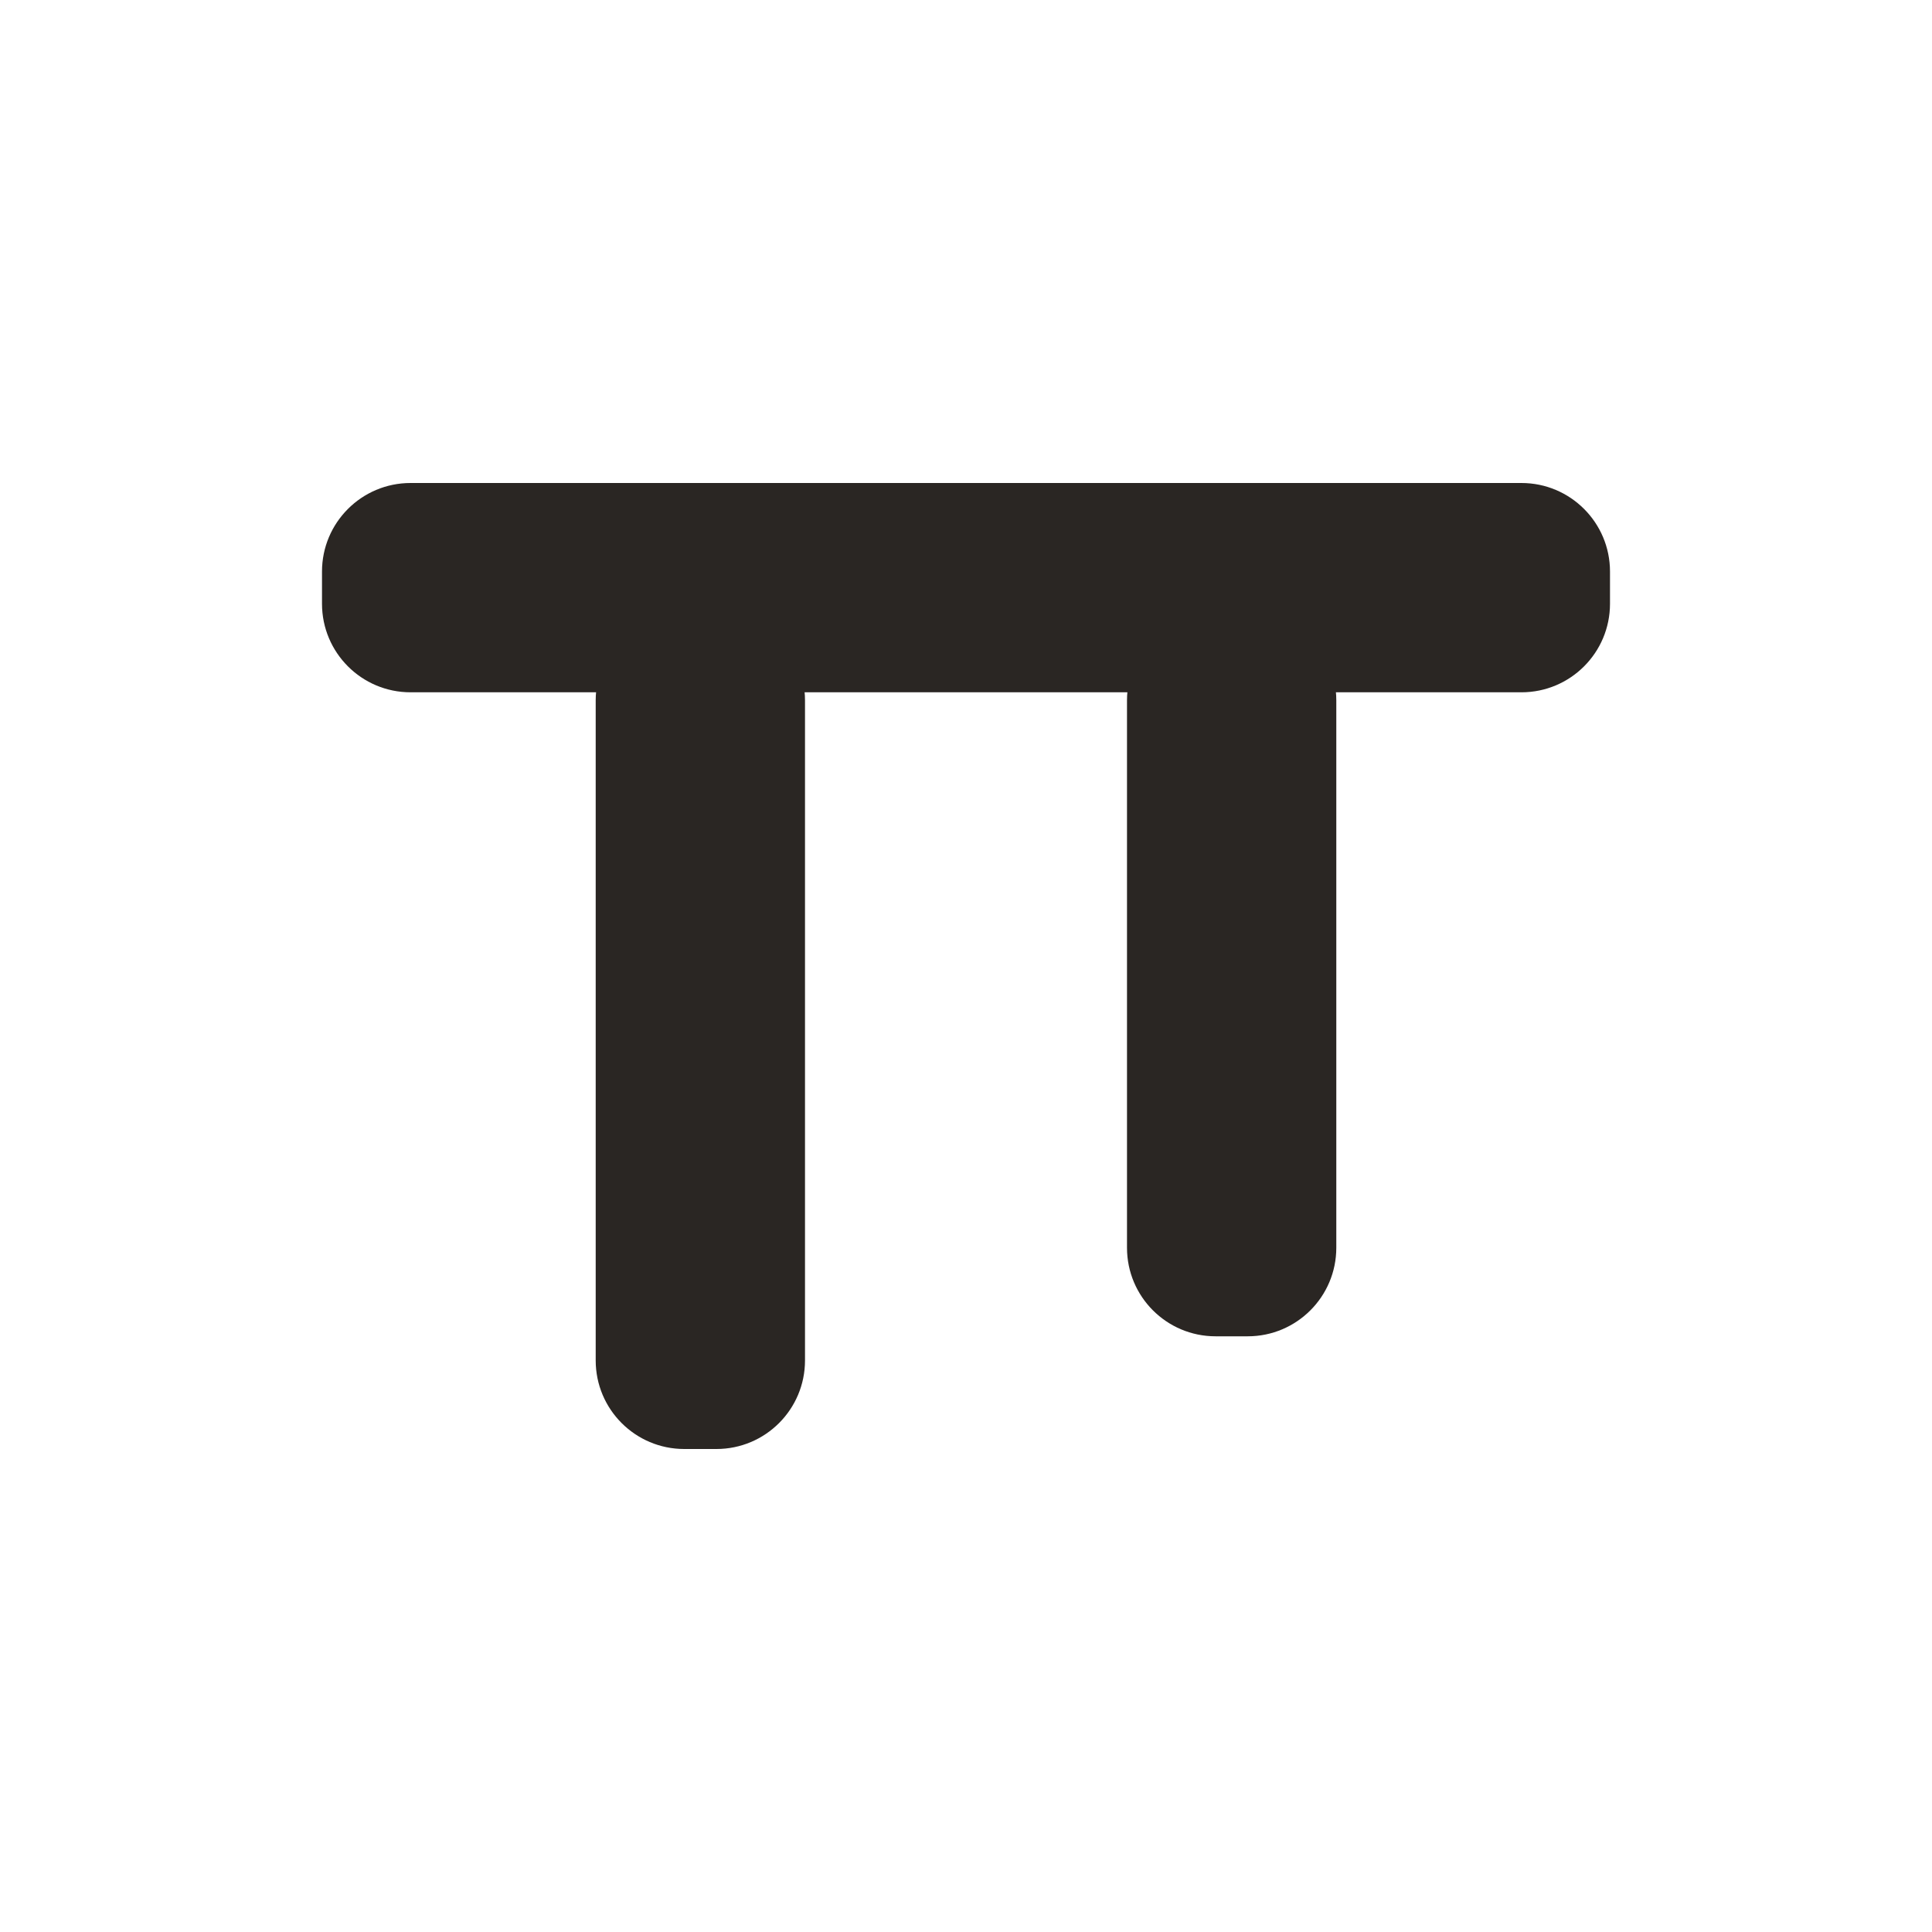
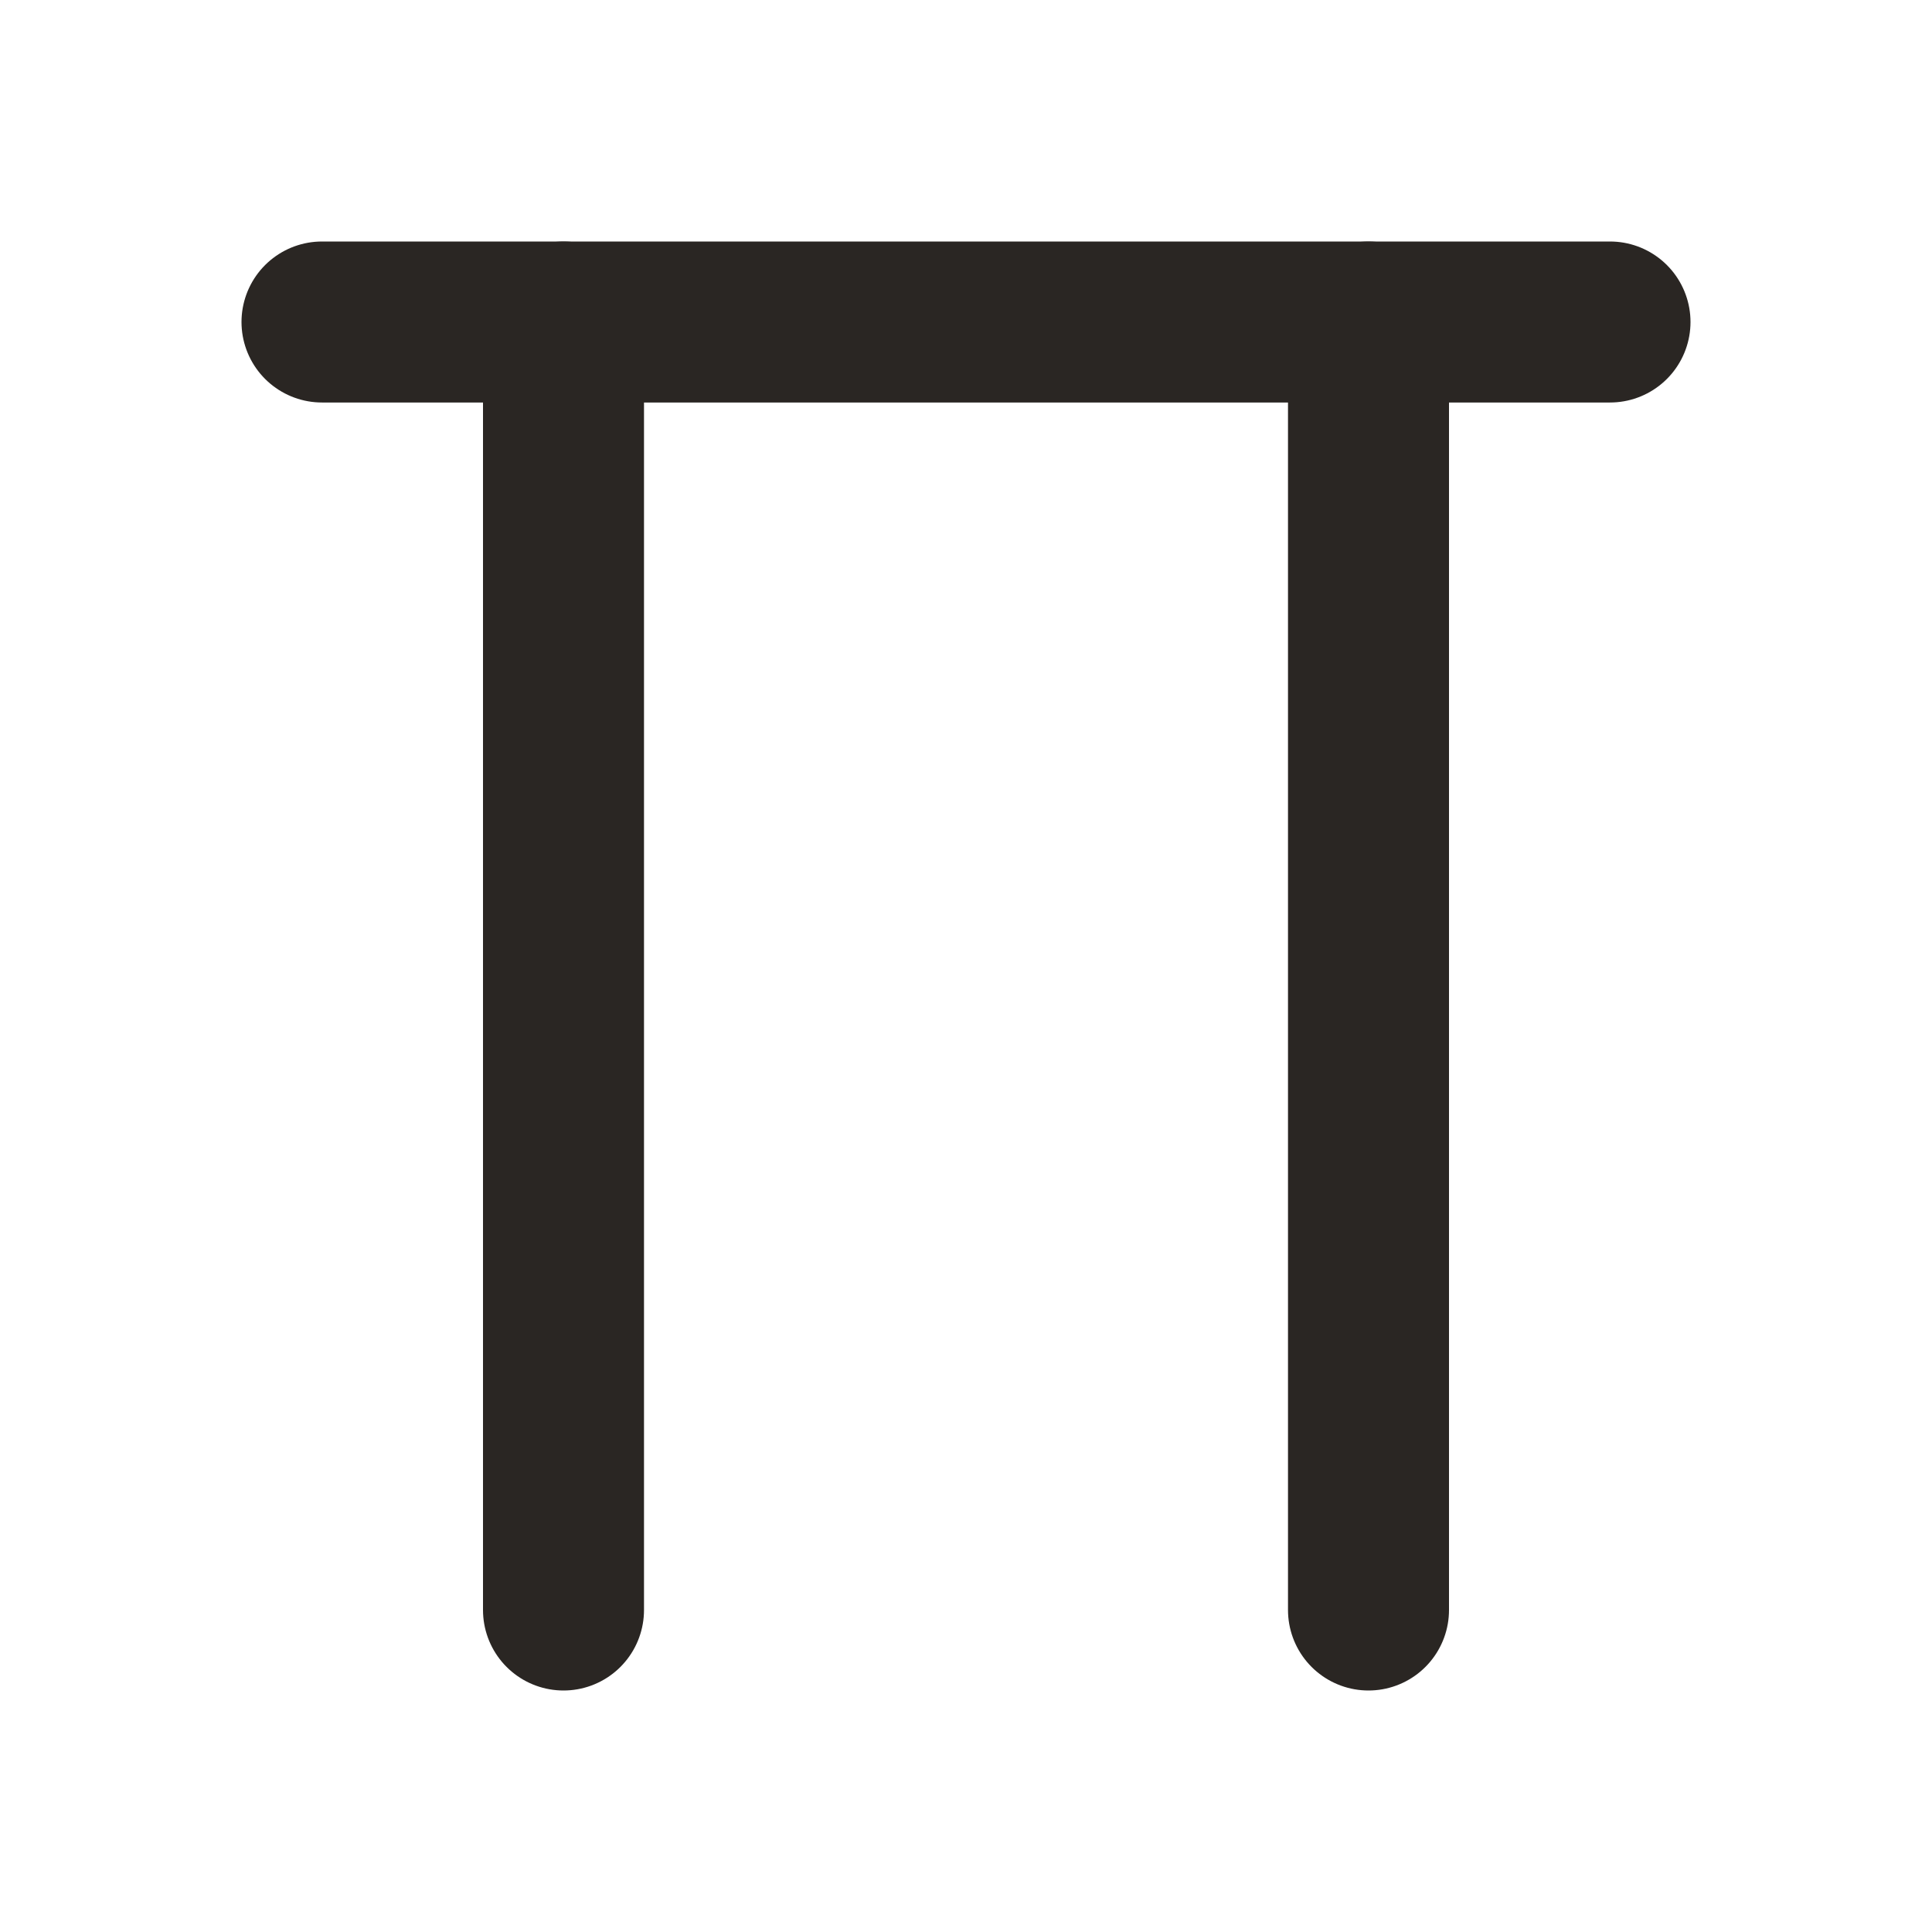
- <svg xmlns="http://www.w3.org/2000/svg" viewBox="0 0 24 24" fill="#2A2623">
-   <rect x="4" y="6" width="16" height="2.6" rx="1.1" />
-   <rect x="7.4" y="7.6" width="2.6" height="10.4" rx="1.1" />
-   <rect x="14" y="7.6" width="2.6" height="9" rx="1.1" />
+ <svg xmlns="http://www.w3.org/2000/svg" width="24" height="24" viewBox="0 0 24 24" fill="none" stroke="#2A2623" stroke-width="2" stroke-linecap="round" stroke-linejoin="round">
+   <path d="M7 20v-16" />
+   <path d="M17 4v16" />
+   <path d="M20 4h-16" />
</svg>
